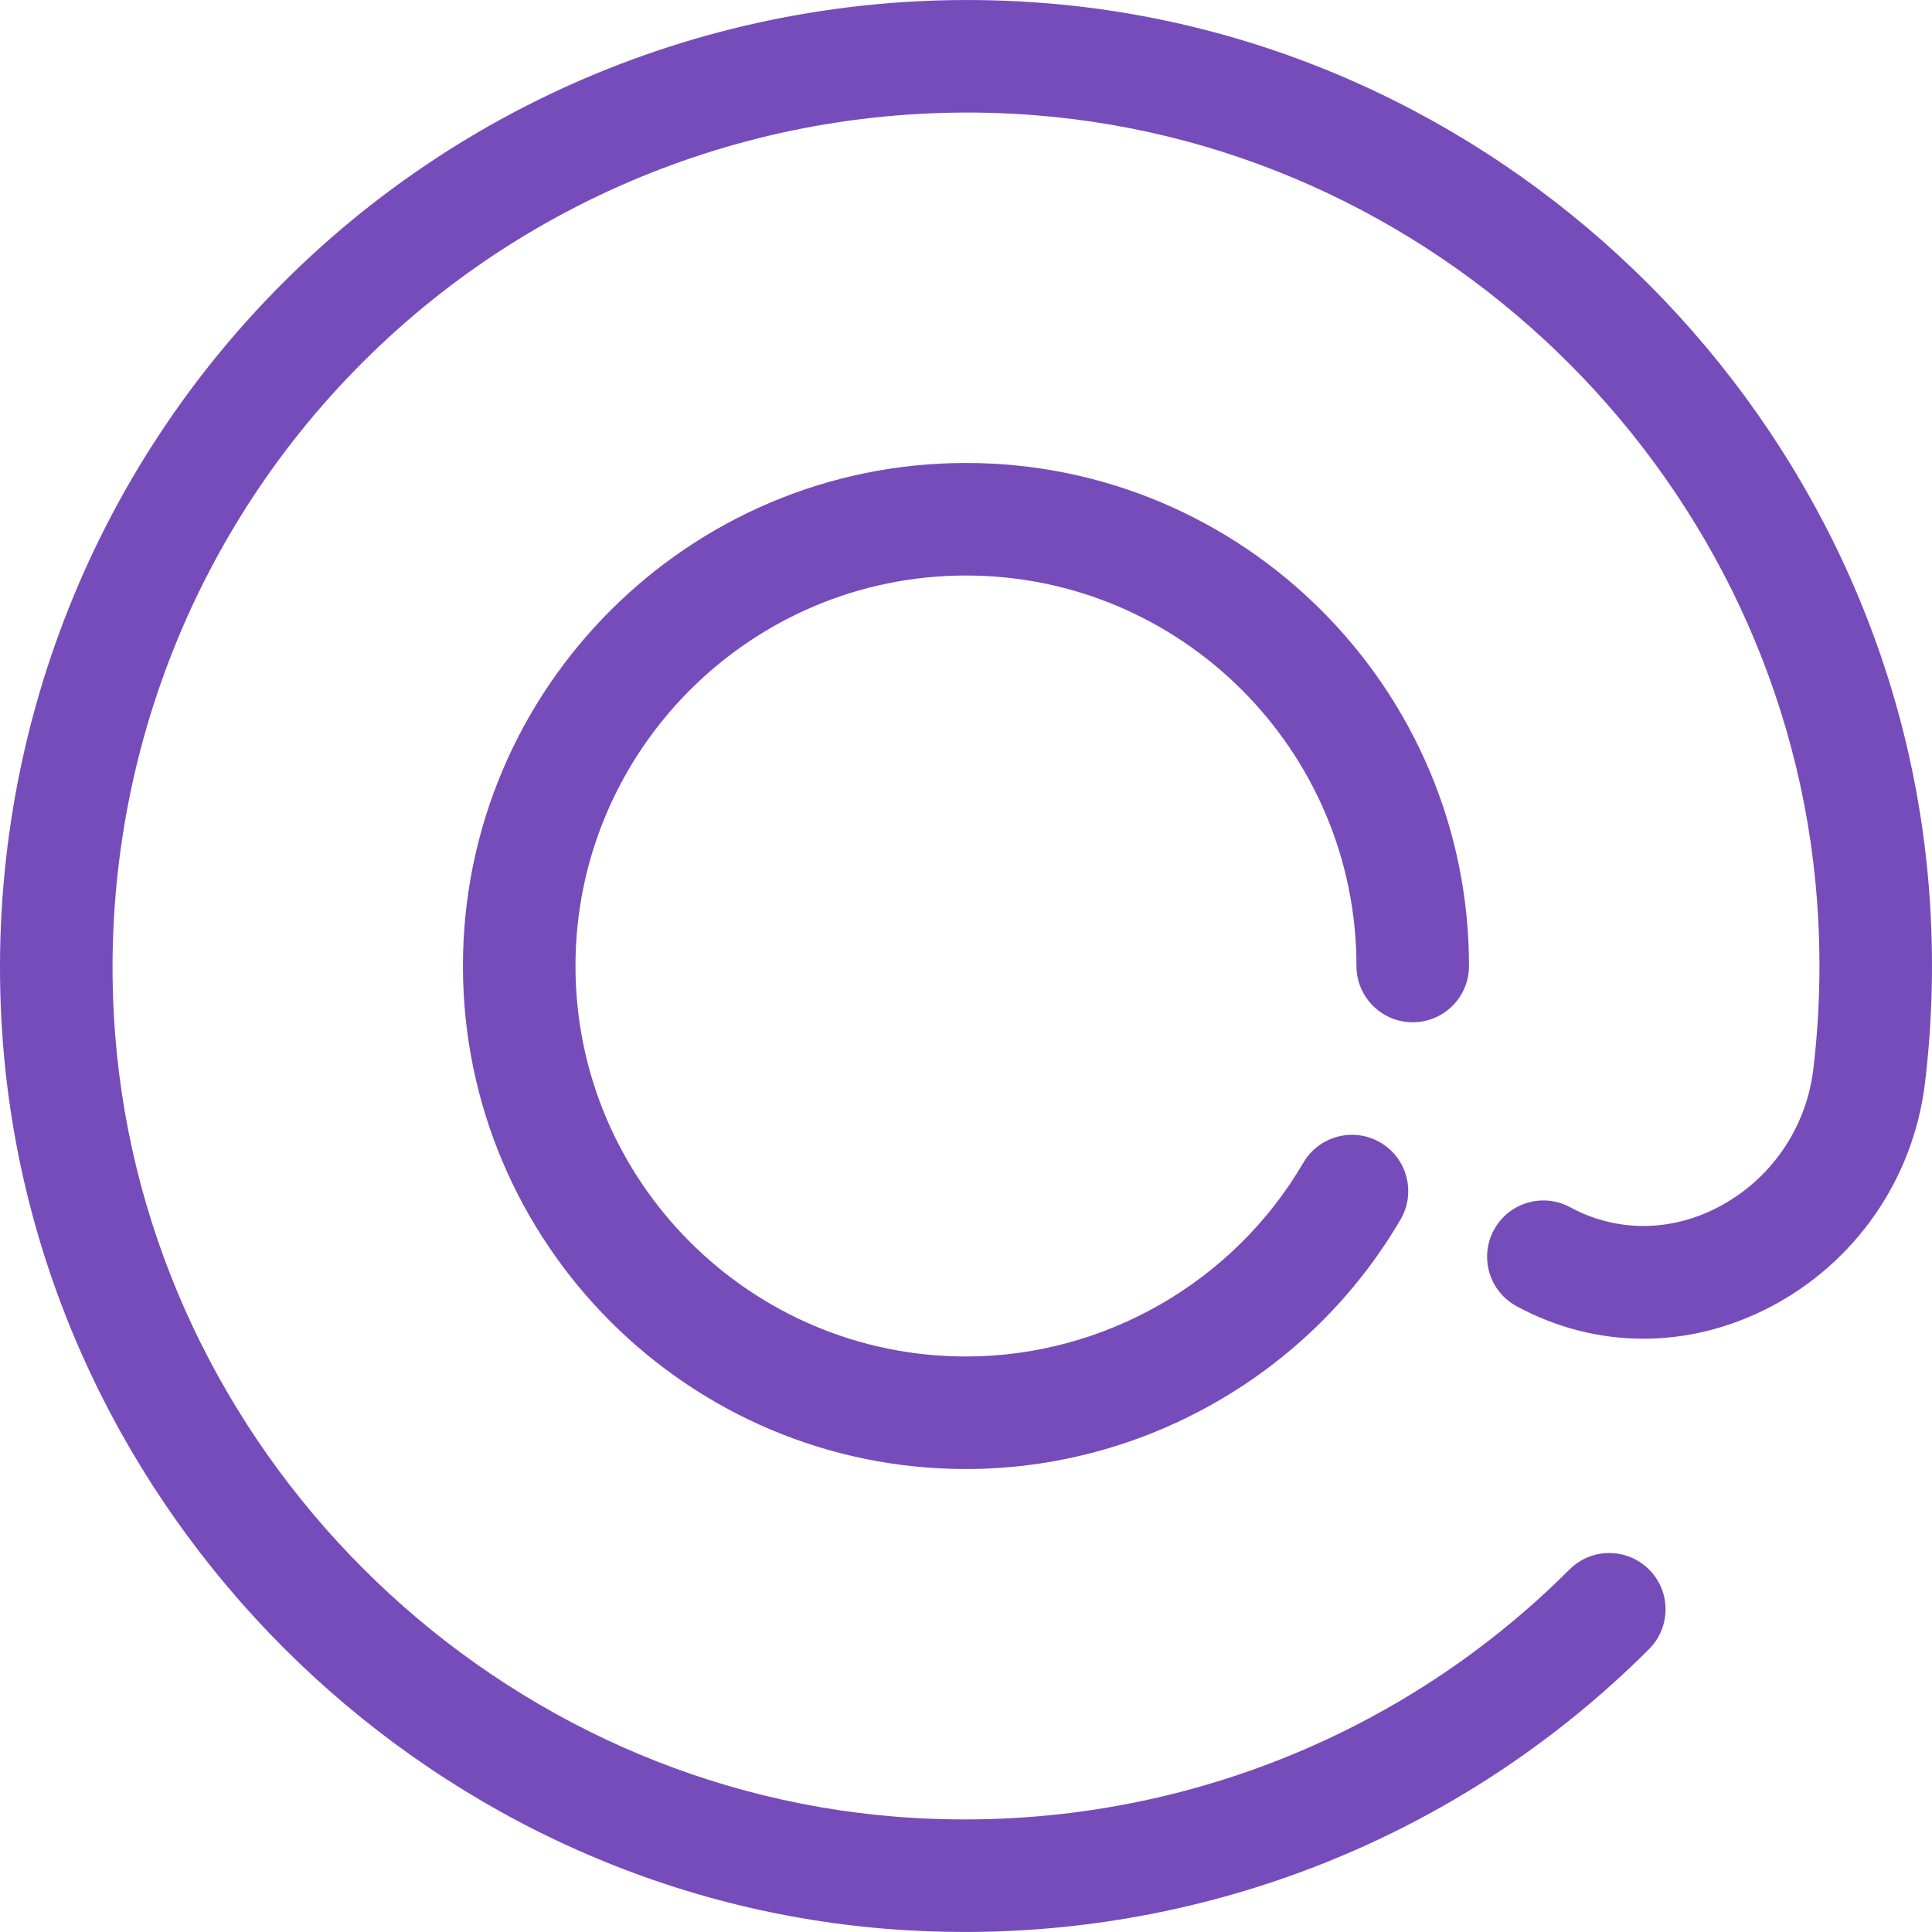
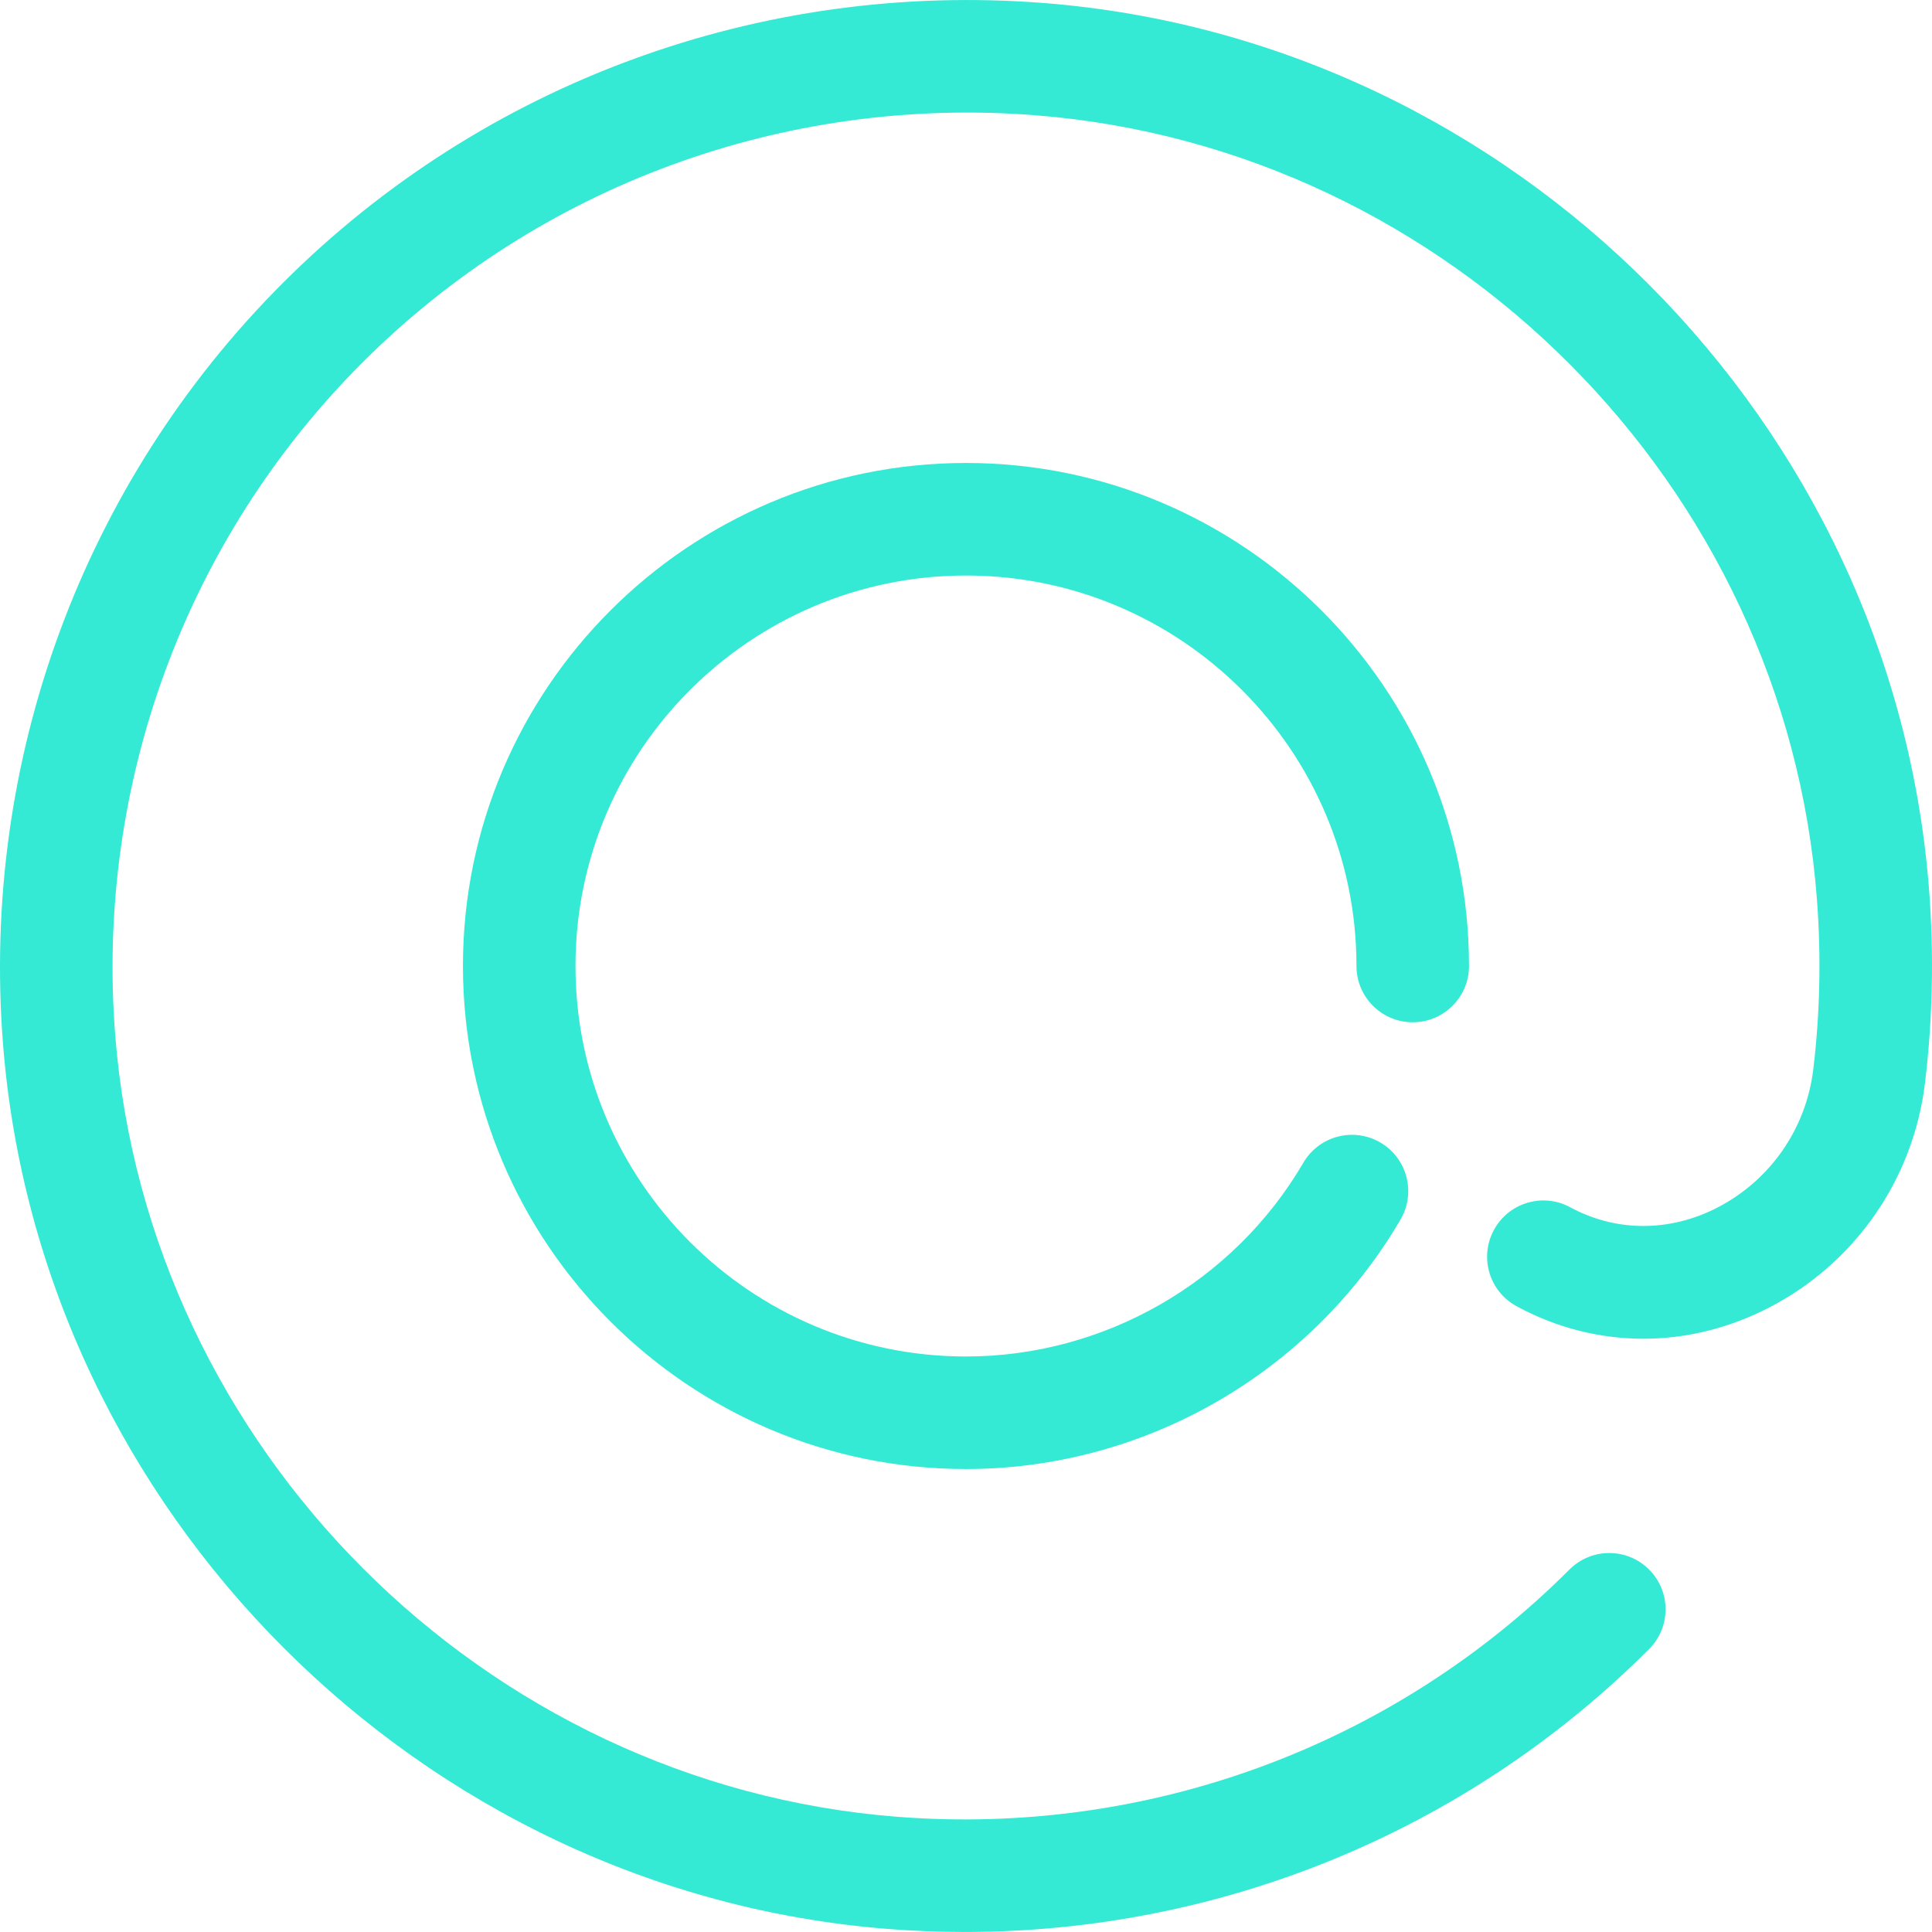
- <svg xmlns="http://www.w3.org/2000/svg" version="1.1" id="Capa_1" x="0px" y="0px" viewBox="0 0 205.996 205.996" style="enable-background:new 0 0 205.996 205.996;" xml:space="preserve" width="512px" height="512px">
+ <svg xmlns="http://www.w3.org/2000/svg" version="1.1" id="Capa_1" x="0px" y="0px" width="512px" height="512px" viewBox="0 0 512 512" enable-background="new 0 0 512 512" xml:space="preserve">
  <g>
-     <path d="M102.996,61.363c22.958,0,41.635,18.678,41.635,41.635c0,3.313,2.687,6,6,6s6-2.687,6-6   c0-29.574-24.061-53.635-53.635-53.635S49.36,73.424,49.36,102.998s24.061,53.635,53.635,53.635   c18.99,0,36.745-10.195,46.336-26.607c1.672-2.861,0.708-6.535-2.153-8.208c-2.86-1.67-6.535-0.707-8.208,2.153   c-7.448,12.745-21.233,20.662-35.976,20.662c-22.958,0-41.635-18.678-41.635-41.635S80.038,61.363,102.996,61.363z" fill="#764cba" />
-     <path d="M205.698,95.053c-3.76-50.059-44.326-90.782-94.359-94.727C81.095-2.059,51.51,8.817,30.163,30.165   C8.815,51.513-2.061,81.1,0.324,111.341c3.931,49.847,44.483,90.399,94.329,94.329c2.747,0.217,5.484,0.323,8.214,0.323   c27.329,0,53.553-10.753,72.962-30.161c2.343-2.344,2.343-6.143,0-8.485s-6.142-2.344-8.485-0.001   c-18.862,18.861-45.012,28.47-71.747,26.361c-44.023-3.471-79.838-39.286-83.31-83.31c-2.108-26.735,7.5-52.887,26.361-71.747   c18.861-18.861,45.008-28.473,71.747-26.361c44.189,3.483,80.016,39.451,83.337,83.662c0.455,6.057,0.321,12.142-0.397,18.086   c-0.762,6.304-4.578,11.805-10.208,14.713c-5.095,2.633-10.819,2.623-15.706-0.026c-2.913-1.582-6.556-0.499-8.134,2.415   c-1.58,2.913-0.499,6.555,2.415,8.134c8.435,4.573,18.251,4.623,26.933,0.139c9.164-4.734,15.375-13.682,16.613-23.935   C206.06,108.758,206.211,101.887,205.698,95.053z" fill="#764cba" />
+     <path fill="#34EAD4" d="M255.995,152.517c57.062,0,103.483,46.424,103.483,103.483c0,8.234,6.678,14.913,14.912,14.913   s14.914-6.679,14.914-14.913c0-73.506-59.804-133.309-133.31-133.309S122.684,182.494,122.684,256s59.803,133.309,133.309,133.309   c47.199,0,91.33-25.339,115.167-66.131c4.155-7.111,1.76-16.243-5.352-20.4c-7.108-4.151-16.242-1.758-20.4,5.351   c-18.512,31.678-52.774,51.355-89.418,51.355c-57.062,0-103.483-46.424-103.483-103.483   C152.507,198.941,198.933,152.517,255.995,152.517z" />
+     <path fill="#34EAD4" d="M511.26,236.253C501.914,111.832,401.088,10.616,276.731,0.811C201.561-5.118,128.027,21.915,74.97,74.975   C21.91,128.035-5.123,201.573,0.805,276.736c9.771,123.895,110.562,224.686,234.454,234.453c6.828,0.54,13.63,0.803,20.416,0.803   c67.925,0,133.105-26.727,181.346-74.964c5.823-5.826,5.823-15.269,0-21.09s-15.266-5.826-21.09-0.003   c-46.881,46.879-111.876,70.763-178.326,65.521c-109.418-8.627-198.436-97.645-207.066-207.065   C25.3,207.94,49.18,142.94,96.059,96.064c46.878-46.879,111.867-70.769,178.326-65.52   c109.832,8.657,198.879,98.055,207.133,207.941c1.131,15.055,0.798,30.179-0.986,44.953c-1.894,15.668-11.379,29.341-25.372,36.568   c-12.663,6.545-26.891,6.52-39.037-0.064c-7.24-3.932-16.295-1.24-20.217,6.003c-3.927,7.24-1.24,16.292,6.003,20.217   c20.965,11.366,45.362,11.49,66.941,0.346c22.776-11.767,38.214-34.007,41.291-59.49   C512.159,270.316,512.534,253.239,511.26,236.253z" />
  </g>
-   <g>
- </g>
-   <g>
- </g>
-   <g>
- </g>
-   <g>
- </g>
-   <g>
- </g>
-   <g>
- </g>
-   <g>
- </g>
-   <g>
- </g>
-   <g>
- </g>
-   <g>
- </g>
-   <g>
- </g>
-   <g>
- </g>
-   <g>
- </g>
-   <g>
- </g>
-   <g>
- </g>
</svg>
